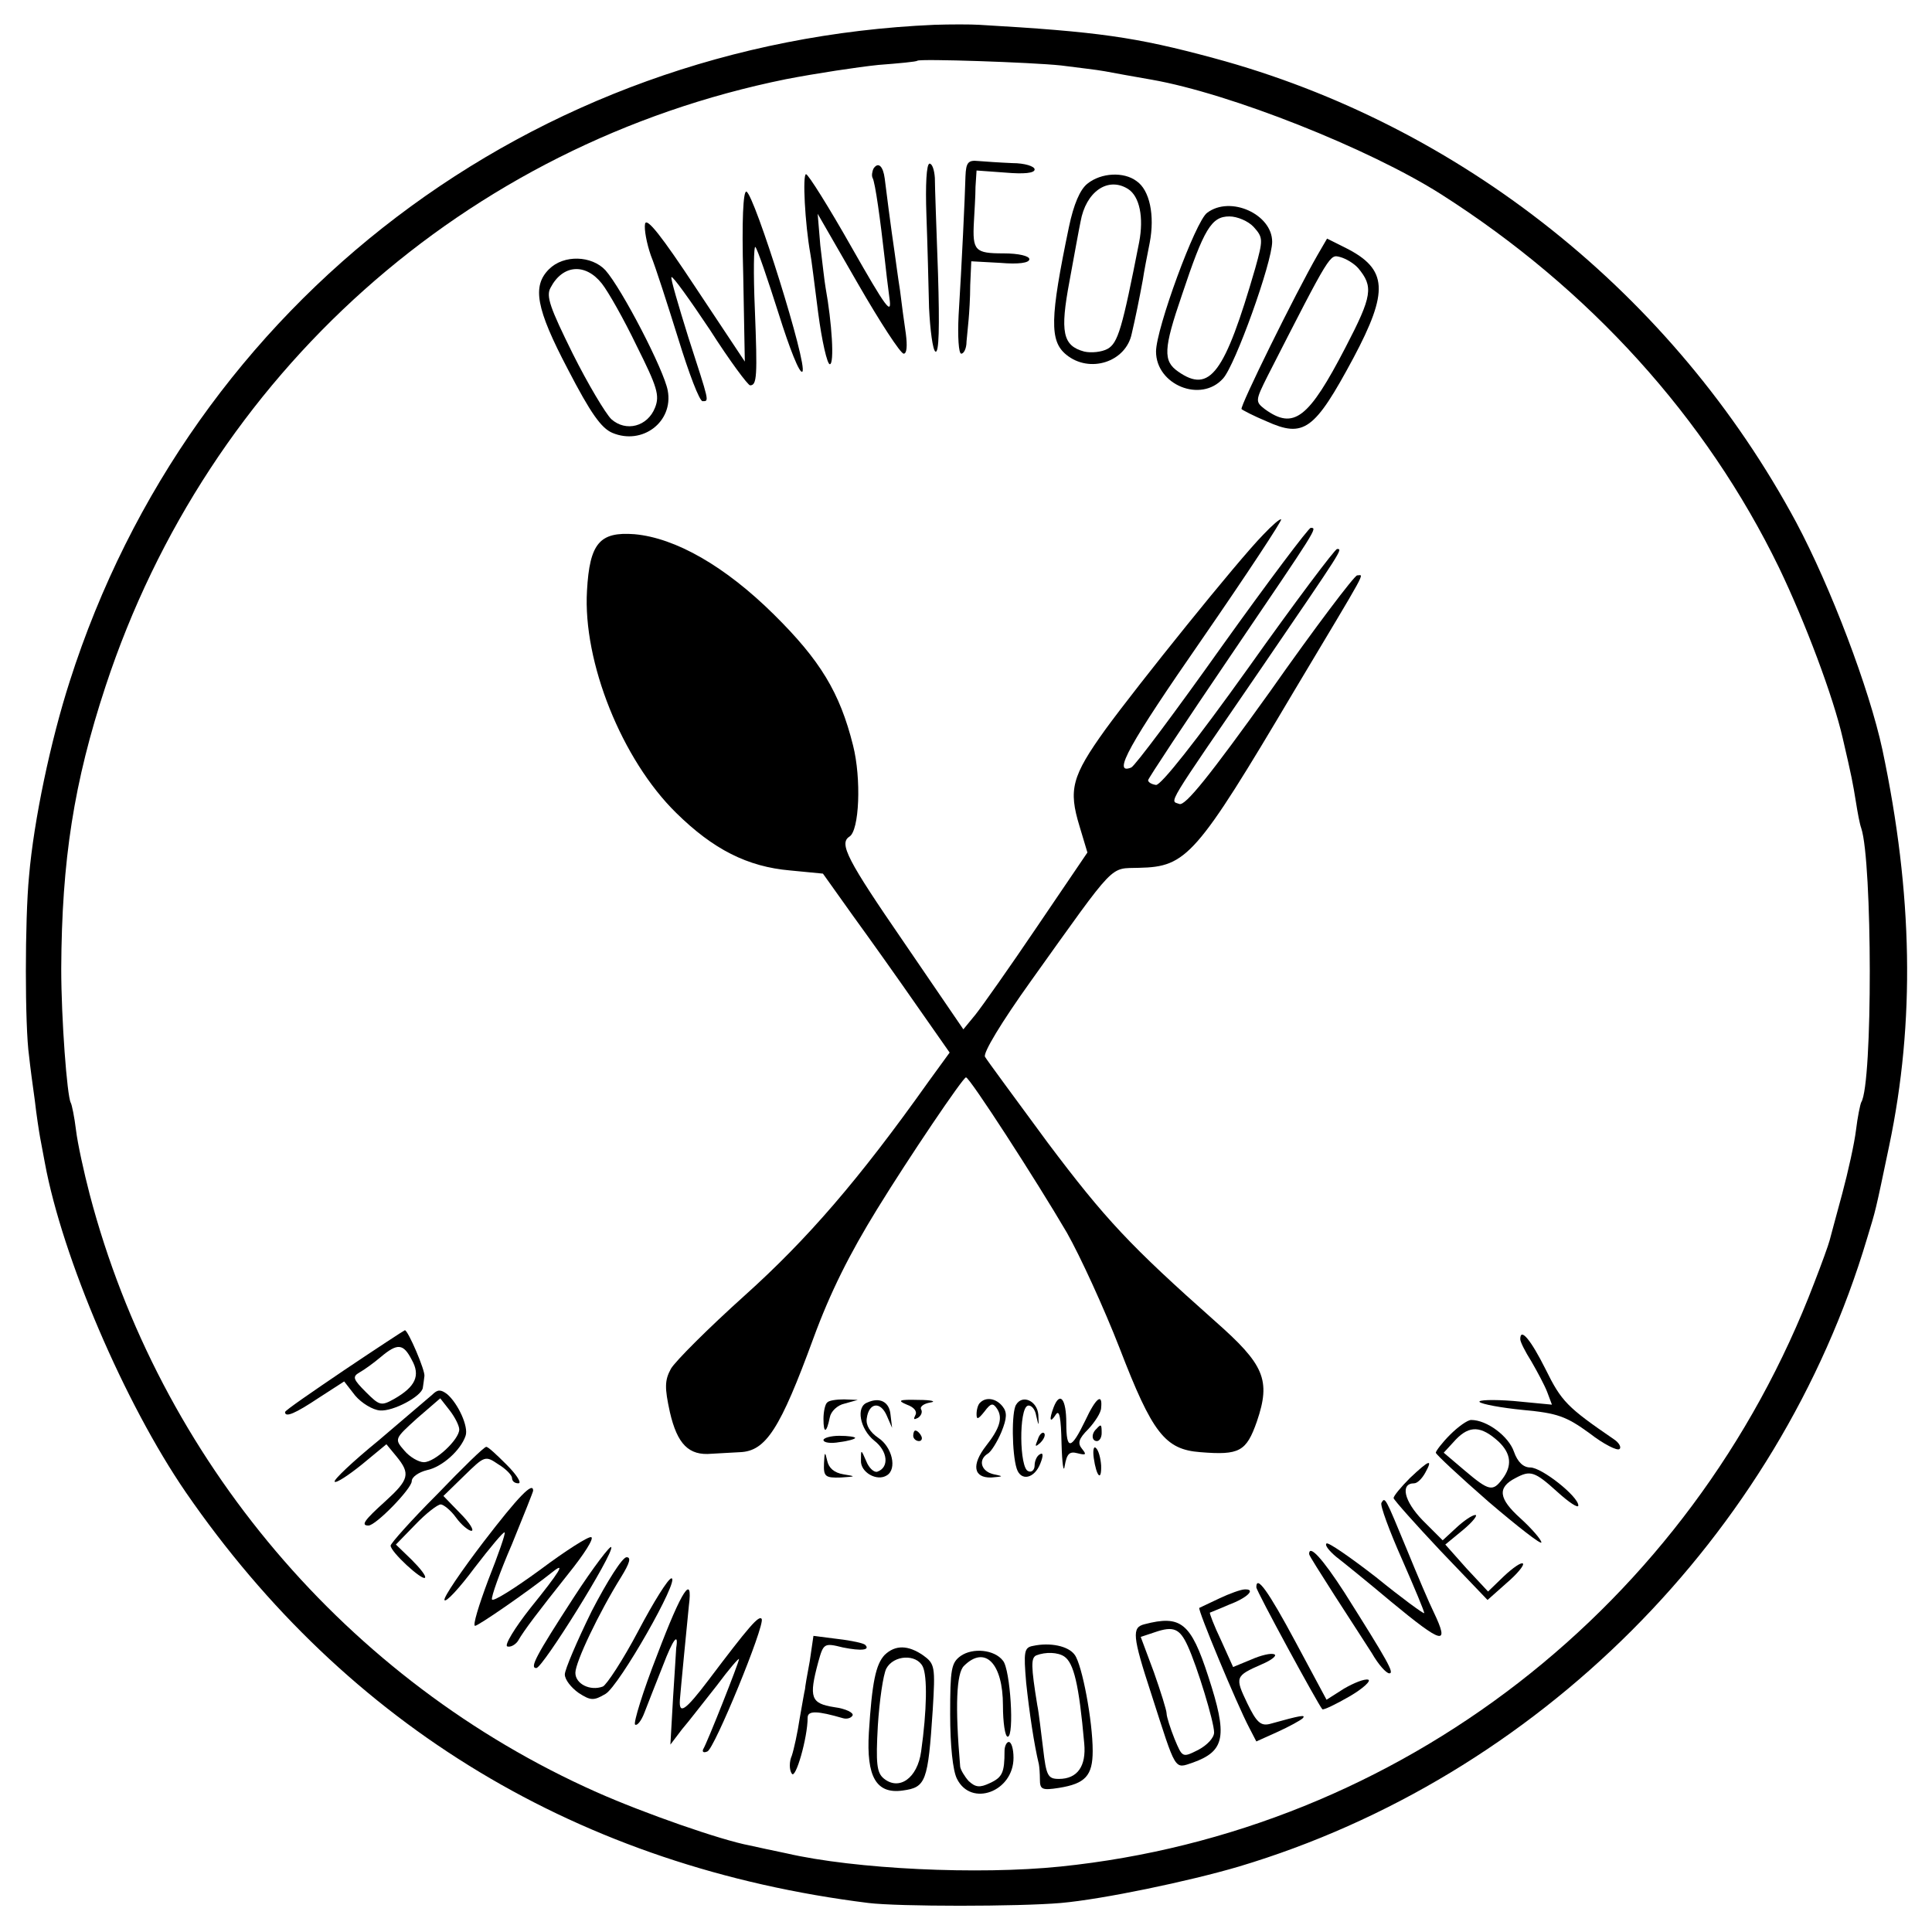
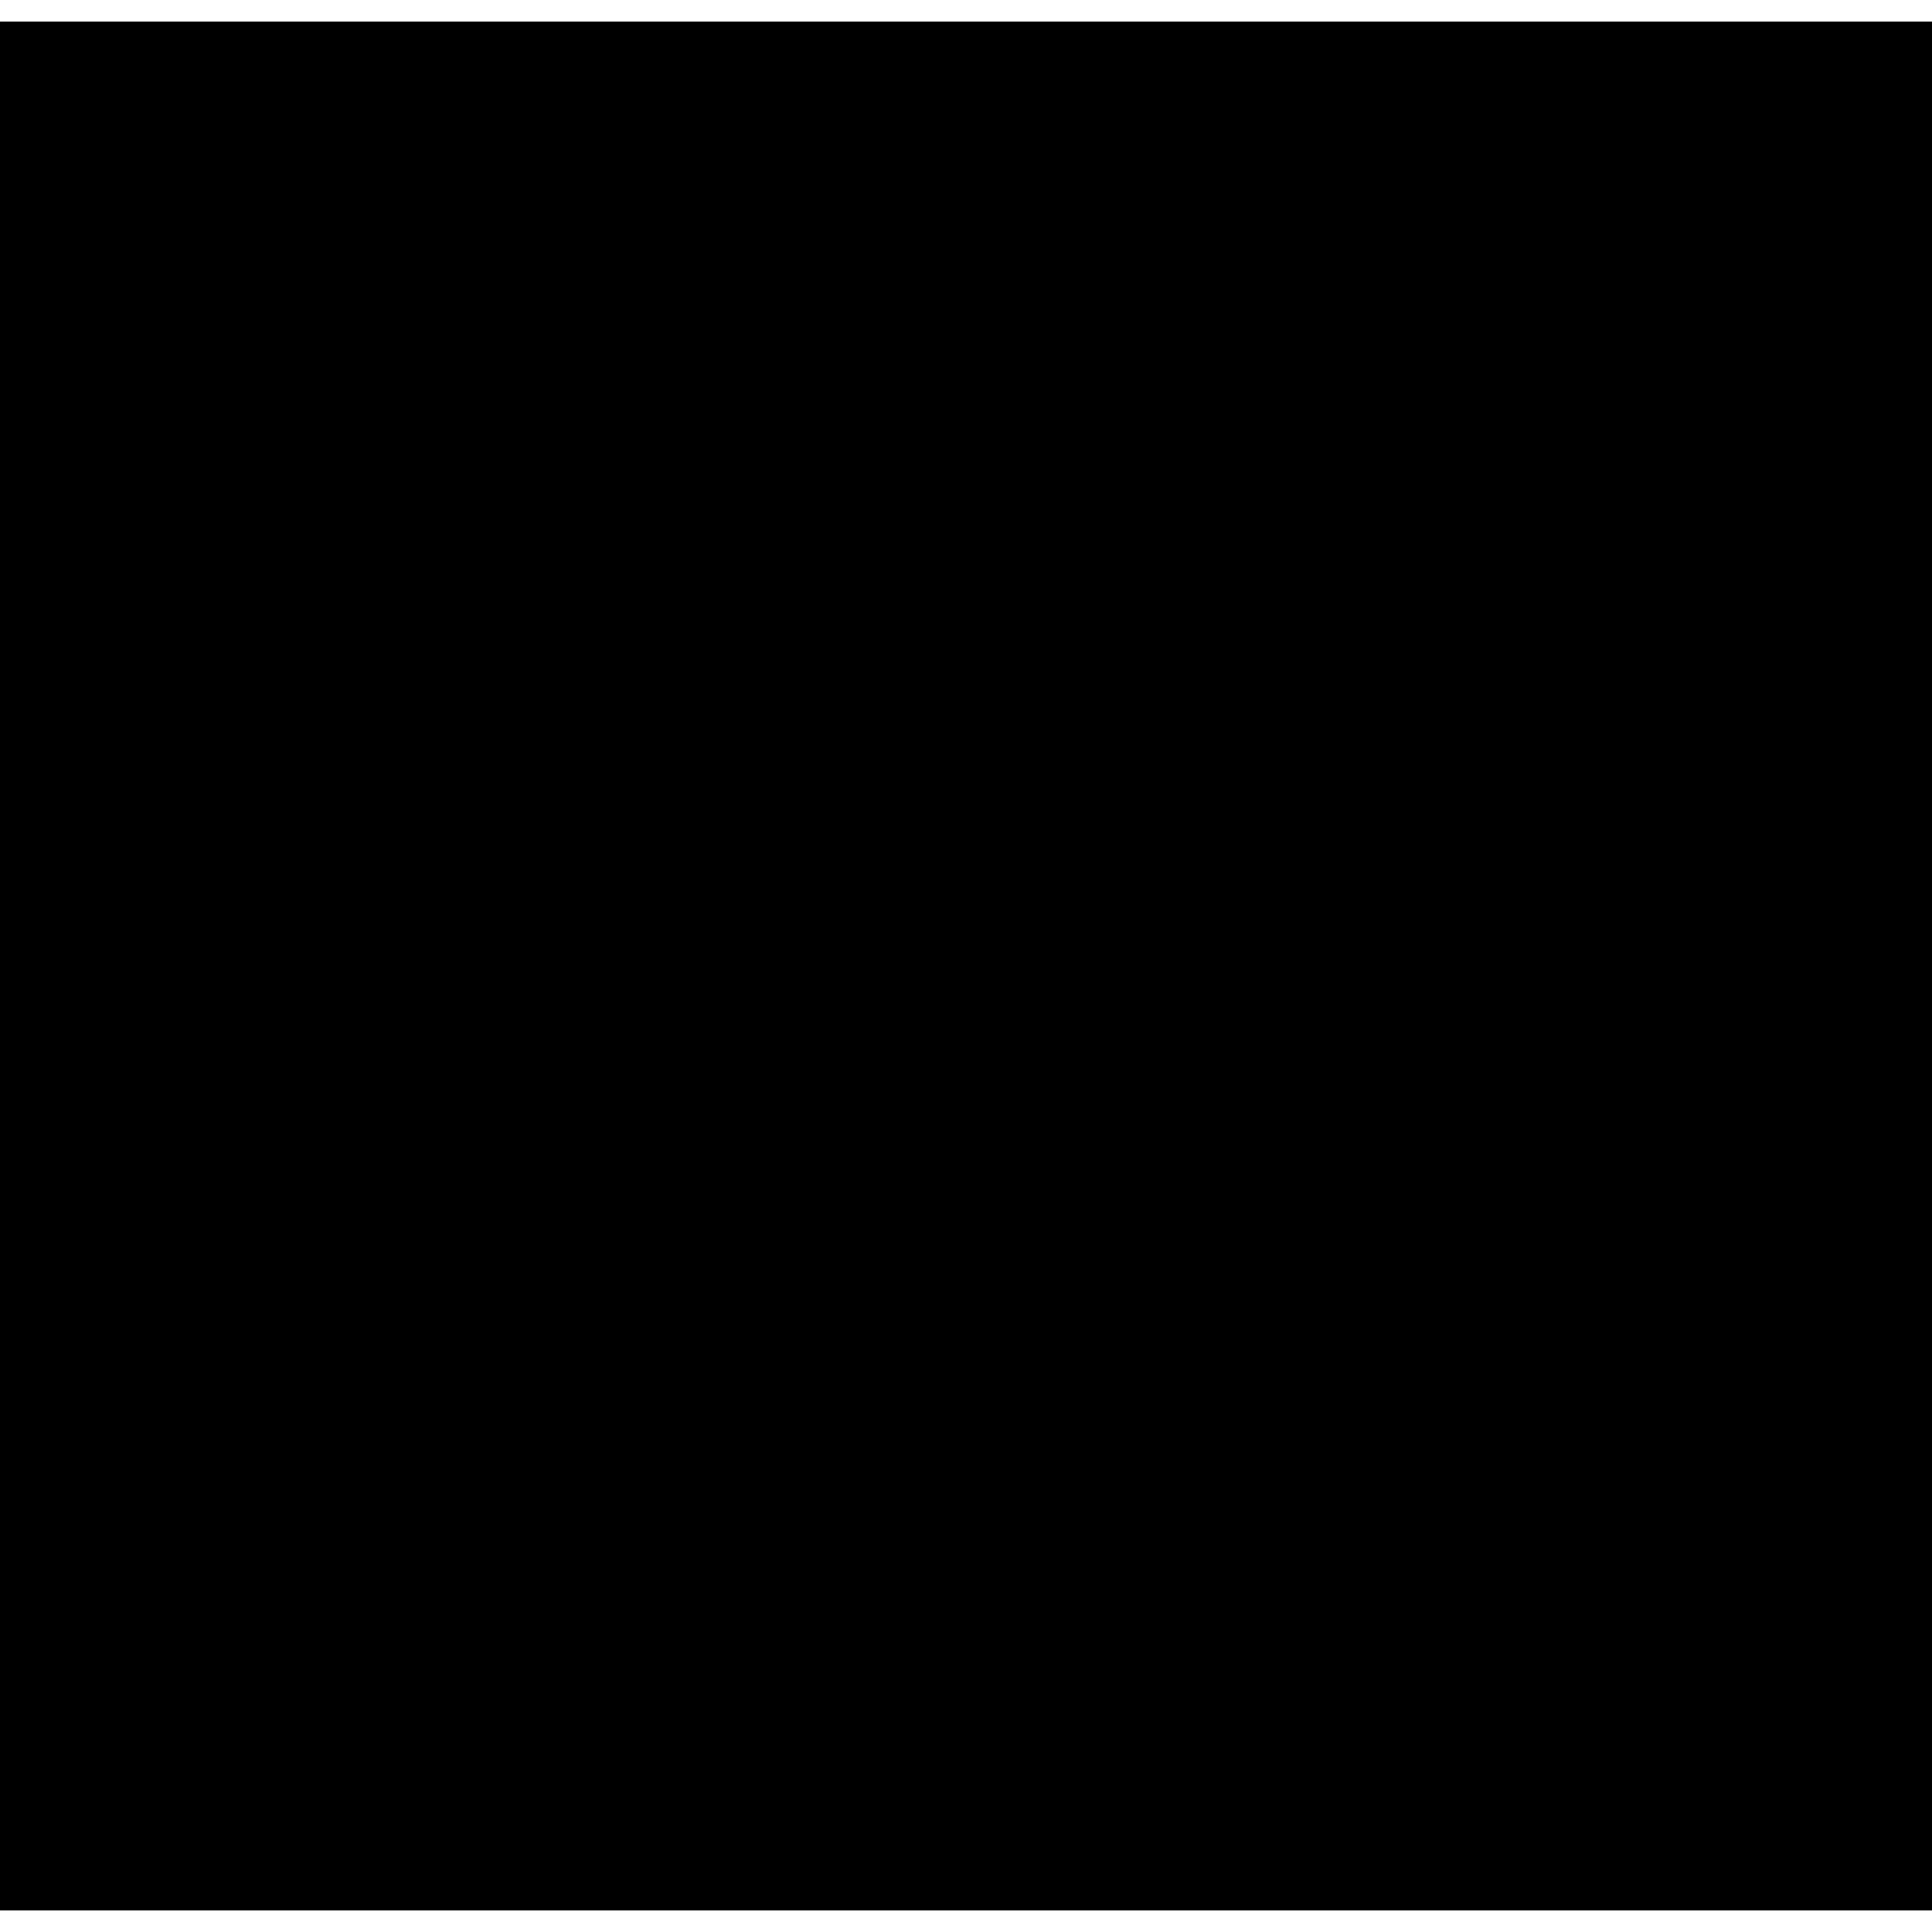
- <svg xmlns="http://www.w3.org/2000/svg" version="1.0" width="366pt" height="366pt" viewBox="0 0 366 366" preserveAspectRatio="xMidYMid meet">
-   <g transform="translate(0,366) scale(0.1,-0.1)" fill="#000000" stroke="none">
-     <path d="M1770 3613 c-762 -33 -1408 -523 -1638 -1244 -36 -112 -68 -263 -77 -369 -8 -82 -8 -284 0 -340 2 -19 7 -57 11 -85 3 -27 8 -59 10 -70 2 -11 6 -32 9 -48 33 -179 151 -455 267 -624 306 -444 747 -710 1293 -778 57 -7 284 -7 365 0 79 7 242 41 337 69 565 169 1022 626 1190 1190 17 56 15 47 42 176 49 234 45 476 -13 750 -25 116 -98 308 -163 430 -232 432 -636 754 -1104 880 -148 40 -219 50 -444 63 -16 1 -55 1 -85 0z m240 -77 c30 -4 67 -8 83 -11 15 -3 55 -10 89 -16 148 -26 411 -130 548 -217 281 -179 502 -423 640 -707 50 -104 103 -245 121 -324 17 -73 19 -84 25 -121 3 -19 7 -41 10 -49 21 -63 22 -484 0 -519 -2 -4 -7 -28 -10 -53 -3 -25 -15 -79 -26 -120 -11 -41 -22 -81 -24 -89 -2 -8 -15 -44 -29 -80 -233 -612 -785 -1040 -1428 -1106 -156 -16 -389 -5 -519 25 -25 5 -56 12 -70 15 -54 10 -200 61 -290 101 -472 210 -828 630 -960 1132 -11 42 -23 97 -26 122 -3 25 -8 49 -10 52 -7 13 -18 159 -18 254 1 206 24 353 84 535 195 592 682 1027 1289 1150 57 11 136 23 175 27 39 3 72 6 74 8 5 4 215 -3 272 -9z" />
-     <path d="M1829 3326 c-1 -39 -7 -167 -13 -263 -2 -40 0 -73 5 -73 5 0 10 10 10 23 1 12 3 31 4 42 1 11 3 40 3 65 l2 45 55 -3 c35 -3 55 0 55 7 0 6 -20 11 -49 11 -54 0 -59 5 -56 60 1 19 3 49 3 66 l2 31 55 -4 c35 -3 55 -1 55 6 0 6 -19 12 -42 12 -24 1 -53 3 -65 4 -19 2 -23 -3 -24 -29z" />
-     <path d="M1655 3341 c-3 -6 -4 -14 -2 -18 5 -8 15 -82 23 -153 2 -19 6 -53 9 -75 5 -34 -6 -19 -72 97 -43 76 -82 138 -86 138 -7 0 -2 -94 8 -150 2 -9 8 -59 15 -113 7 -53 17 -97 22 -97 9 0 4 79 -8 145 -2 11 -6 47 -10 80 l-5 60 76 -132 c42 -73 81 -133 87 -133 6 0 7 15 4 38 -3 20 -8 57 -11 82 -4 25 -8 56 -10 70 -7 47 -17 125 -19 142 -3 23 -12 32 -21 19z" />
-     <path d="M1755 3253 c2 -54 4 -133 5 -176 2 -42 7 -80 12 -83 7 -4 8 47 5 147 -3 85 -6 166 -6 182 -1 15 -5 27 -10 27 -6 0 -8 -41 -6 -97z" />
-     <path d="M2060 3312 c-14 -11 -26 -39 -35 -82 -36 -173 -37 -216 -5 -242 44 -36 113 -14 124 40 7 30 14 64 21 102 2 14 8 45 13 70 10 52 0 100 -25 117 -24 18 -67 16 -93 -5z m77 -10 c22 -14 30 -54 21 -101 -32 -163 -40 -191 -60 -202 -11 -6 -31 -8 -44 -5 -41 11 -46 37 -28 133 9 49 18 99 21 113 10 57 52 86 90 62z" />
-     <path d="M1408 3138 l3 -163 -93 140 c-64 97 -93 134 -96 121 -2 -10 3 -37 11 -60 9 -22 32 -94 52 -158 20 -65 40 -118 46 -118 13 0 13 -3 -27 121 -19 61 -34 112 -32 114 2 3 35 -43 73 -100 37 -58 72 -105 76 -105 13 0 14 17 9 144 -3 69 -2 122 1 118 4 -4 23 -60 44 -126 21 -67 40 -115 45 -110 11 11 -91 336 -106 341 -6 2 -9 -54 -6 -159z" />
-     <path d="M2287 3257 c-22 -15 -97 -220 -97 -263 0 -63 85 -98 127 -51 23 25 93 220 93 259 0 52 -79 88 -123 55z m88 -27 c18 -20 18 -24 3 -78 -58 -200 -86 -238 -146 -196 -29 20 -28 43 7 145 42 126 56 149 90 149 15 0 36 -9 46 -20z" />
-     <path d="M2496 3177 c-42 -73 -148 -288 -144 -292 2 -2 23 -13 47 -23 71 -32 91 -18 165 120 67 126 65 168 -14 208 l-36 18 -18 -31z m77 -25 c29 -35 27 -52 -24 -150 -70 -135 -98 -157 -153 -117 -18 14 -18 16 5 62 121 237 118 231 138 226 11 -3 26 -12 34 -21z" />
-     <path d="M1040 3150 c-32 -32 -25 -74 36 -190 43 -83 63 -111 84 -120 57 -24 116 21 105 80 -7 39 -87 193 -118 228 -26 28 -79 30 -107 2z m100 -27 c12 -15 42 -68 66 -118 39 -78 44 -94 35 -117 -14 -36 -55 -47 -83 -22 -11 11 -44 66 -73 124 -43 87 -51 109 -42 125 23 44 66 47 97 8z" />
-     <path d="M2393 2647 c-49 -50 -237 -284 -299 -369 -64 -89 -70 -114 -49 -183 l15 -50 -95 -140 c-52 -77 -105 -152 -117 -167 l-23 -28 -112 164 c-108 157 -124 188 -104 201 19 11 23 110 7 173 -25 100 -62 161 -150 248 -92 91 -186 145 -264 152 -66 5 -85 -17 -90 -107 -8 -135 66 -320 169 -421 70 -69 135 -102 216 -109 l62 -6 57 -80 c32 -44 86 -120 120 -169 l63 -90 -40 -55 c-132 -186 -230 -299 -348 -405 -69 -62 -132 -125 -140 -139 -12 -22 -12 -36 -2 -82 14 -61 36 -83 79 -79 15 1 39 2 54 3 49 2 76 44 139 216 32 87 68 159 121 245 59 96 163 250 168 249 7 0 133 -195 191 -294 25 -44 70 -142 100 -219 62 -161 86 -192 153 -197 74 -6 87 1 107 58 27 79 14 108 -79 190 -161 143 -208 193 -317 338 -61 83 -115 156 -119 163 -4 7 30 64 88 145 163 228 147 211 204 213 90 2 108 22 293 334 144 241 133 220 120 220 -5 0 -80 -99 -165 -220 -114 -159 -161 -218 -172 -213 -18 7 -29 -12 156 258 155 227 154 225 143 225 -4 0 -80 -101 -168 -225 -100 -140 -166 -223 -175 -222 -8 1 -15 5 -15 9 0 3 70 109 155 234 167 246 166 244 153 244 -4 0 -80 -101 -168 -224 -88 -124 -165 -227 -172 -230 -37 -15 -4 44 134 243 85 123 152 225 150 227 -2 2 -17 -11 -34 -29z" />
-     <path d="M653 1065 c-62 -42 -113 -77 -113 -80 0 -11 19 -3 64 27 l48 31 21 -27 c12 -14 33 -27 47 -28 25 -2 79 27 81 43 1 5 2 15 3 22 2 10 -31 87 -37 87 -1 0 -53 -34 -114 -75z m127 19 c17 -30 7 -51 -33 -74 -25 -14 -28 -13 -54 13 -24 24 -26 29 -12 37 9 5 27 18 40 29 32 27 43 26 59 -5z" />
-     <path d="M2880 1123 c0 -5 9 -23 21 -42 11 -19 25 -45 30 -58 l9 -24 -73 7 c-39 3 -68 2 -64 -2 4 -4 41 -11 82 -15 65 -6 82 -12 126 -44 27 -21 53 -34 57 -30 4 3 -1 12 -10 18 -89 61 -100 72 -130 133 -28 56 -48 80 -48 57z" />
-     <path d="M819 1018 c-8 -7 -54 -46 -102 -87 -49 -40 -86 -75 -83 -78 3 -3 26 12 52 33 l46 38 19 -23 c27 -33 24 -44 -21 -85 -40 -36 -47 -46 -32 -46 14 0 82 70 82 84 0 8 13 17 29 21 29 6 64 38 73 65 6 17 -14 61 -35 79 -12 9 -18 9 -28 -1z m51 -66 c0 -19 -46 -62 -67 -62 -10 0 -27 10 -37 22 -19 22 -19 22 24 61 l44 38 18 -23 c10 -13 18 -29 18 -36z" />
-     <path d="M1567 1003 c-4 -3 -7 -18 -7 -31 0 -29 6 -27 12 3 2 11 14 23 28 26 l25 7 -26 1 c-14 0 -29 -2 -32 -6z" />
-     <path d="M1643 1003 c-22 -8 -14 -50 13 -72 26 -20 29 -51 6 -59 -6 -2 -16 7 -21 20 -10 23 -10 23 -10 1 -1 -22 30 -40 49 -28 20 12 10 54 -16 71 -16 11 -24 24 -22 37 4 30 26 33 38 5 l10 -23 -3 25 c-2 24 -20 34 -44 23z" />
-     <path d="M1718 999 c14 -5 20 -13 16 -20 -4 -8 -3 -9 5 -5 6 4 9 11 6 16 -3 5 5 11 17 13 13 2 3 5 -22 5 -37 1 -41 -1 -22 -9z" />
-     <path d="M1857 1003 c-4 -3 -7 -13 -7 -22 0 -11 3 -10 15 5 12 16 16 17 24 5 11 -17 5 -37 -21 -70 -28 -36 -24 -61 10 -60 23 2 24 2 5 6 -24 5 -31 27 -12 39 6 3 18 22 26 41 11 27 11 38 2 49 -12 15 -31 18 -42 7z" />
-     <path d="M1925 999 c-9 -13 -8 -93 1 -121 8 -25 34 -19 45 10 6 15 5 21 -1 17 -6 -3 -10 -13 -10 -21 0 -9 -6 -14 -12 -11 -17 5 -18 119 -1 124 6 2 14 -6 16 -19 5 -21 5 -21 4 2 -2 26 -30 39 -42 19z" />
-     <path d="M1996 994 c-9 -24 -7 -31 4 -14 7 11 10 -6 11 -55 1 -38 4 -57 6 -42 4 23 9 28 24 24 16 -4 18 -3 9 8 -9 11 -7 19 12 38 12 13 24 31 24 40 3 29 -10 19 -30 -24 -27 -56 -36 -57 -36 -5 0 46 -12 61 -24 30z" />
-     <path d="M2747 942 c-15 -15 -27 -31 -27 -34 0 -3 45 -45 100 -93 55 -47 100 -82 100 -77 0 5 -18 26 -40 46 -41 37 -44 58 -9 76 28 15 36 13 79 -26 22 -20 40 -32 40 -26 0 17 -69 72 -91 72 -13 0 -24 10 -31 30 -10 29 -51 60 -81 60 -7 0 -25 -13 -40 -28z m92 -13 c24 -23 26 -46 7 -71 -18 -24 -25 -23 -71 16 l-40 34 23 25 c26 27 48 26 81 -4z" />
-     <path d="M2077 953 c-10 -9 -9 -23 1 -23 5 0 9 7 9 15 0 17 -1 18 -10 8z" />
-     <path d="M1730 940 c0 -5 5 -10 11 -10 5 0 7 5 4 10 -3 6 -8 10 -11 10 -2 0 -4 -4 -4 -10z" />
-     <path d="M1966 933 c-6 -14 -5 -15 5 -6 7 7 10 15 7 18 -3 3 -9 -2 -12 -12z" />
-     <path d="M1560 932 c0 -5 14 -7 30 -4 17 2 30 6 30 8 0 2 -13 4 -30 4 -16 0 -30 -4 -30 -8z" />
-     <path d="M828 829 c-49 -49 -88 -93 -88 -97 0 -12 59 -66 65 -61 3 3 -9 18 -25 34 l-30 29 37 38 c20 21 42 38 48 38 5 0 19 -11 29 -25 10 -14 24 -25 29 -25 6 0 -3 15 -21 33 l-32 33 39 38 c39 38 40 39 65 22 15 -9 26 -21 26 -26 0 -6 5 -10 12 -10 7 0 -3 16 -22 35 -19 19 -36 35 -39 34 -4 0 -45 -40 -93 -90z" />
-     <path d="M2072 898 c5 -35 15 -46 14 -14 -1 14 -5 29 -10 33 -4 4 -6 -4 -4 -19z" />
-     <path d="M1561 888 c-1 -25 2 -28 32 -27 29 2 29 2 5 6 -18 3 -28 12 -31 26 -4 18 -5 17 -6 -5z" />
-     <path d="M2671 860 c-17 -17 -31 -34 -31 -38 1 -4 41 -49 89 -100 l89 -93 36 32 c20 17 34 34 31 37 -3 3 -19 -8 -36 -24 l-30 -29 -41 44 -40 45 34 28 c18 15 28 28 23 28 -6 0 -22 -11 -36 -24 l-26 -24 -38 38 c-35 36 -43 70 -16 70 6 0 15 9 21 20 15 27 8 25 -29 -10z" />
-     <path d="M916 739 c-42 -55 -76 -105 -74 -110 2 -6 28 22 57 61 30 39 55 69 57 67 2 -2 -12 -42 -31 -90 -18 -48 -30 -87 -25 -87 6 0 99 64 148 103 24 19 12 -1 -43 -69 -30 -38 -50 -71 -44 -73 6 -2 15 3 20 10 12 21 38 55 96 128 29 36 49 67 43 69 -5 2 -49 -26 -97 -62 -48 -35 -89 -61 -91 -56 -2 4 15 52 38 105 22 54 40 99 40 101 0 18 -28 -11 -94 -97z" />
-     <path d="M2617 813 c-3 -4 15 -53 39 -107 24 -55 43 -100 42 -102 -2 -1 -43 29 -91 68 -49 38 -91 67 -94 64 -4 -3 5 -14 18 -25 13 -10 60 -48 104 -85 98 -81 112 -85 81 -20 -8 16 -31 70 -51 119 -41 99 -41 100 -48 88z" />
-     <path d="M1087 634 c-72 -111 -84 -134 -71 -134 12 0 147 217 142 229 -1 5 -34 -38 -71 -95z" />
-     <path d="M2480 716 c0 -3 22 -37 48 -78 26 -40 58 -90 71 -110 12 -21 27 -38 33 -38 10 0 -3 23 -85 153 -42 65 -67 92 -67 73z" />
-     <path d="M1121 608 c-28 -57 -51 -111 -51 -120 0 -10 12 -25 26 -35 23 -15 29 -15 51 -2 26 15 142 219 125 219 -6 0 -34 -45 -63 -100 -29 -55 -60 -102 -67 -105 -24 -9 -52 5 -52 26 0 20 44 113 87 182 16 26 19 37 10 37 -8 0 -37 -46 -66 -102z" />
-     <path d="M2380 653 c0 -7 117 -222 125 -231 2 -2 25 9 51 24 26 15 42 30 36 32 -7 2 -27 -6 -46 -17 l-33 -21 -59 110 c-52 97 -74 127 -74 103z" />
-     <path d="M1245 525 c-27 -69 -45 -128 -42 -132 4 -3 12 7 18 23 6 16 22 56 35 89 19 50 30 64 25 33 0 -4 -3 -46 -6 -95 l-5 -88 22 29 c13 15 42 53 66 83 23 31 42 53 42 50 0 -6 -60 -158 -68 -171 -2 -5 1 -7 8 -4 13 4 109 238 103 251 -5 8 -24 -14 -101 -116 -44 -58 -56 -66 -54 -37 1 14 14 149 17 178 8 62 -13 31 -60 -93z" />
-     <path d="M2310 632 c-19 -9 -36 -17 -38 -18 -4 -2 71 -182 94 -226 l14 -27 40 18 c22 10 44 22 48 26 6 7 -2 6 -63 -11 -17 -4 -25 4 -42 39 -24 50 -23 52 27 74 19 8 30 17 24 19 -6 3 -26 -2 -44 -10 l-34 -14 -23 51 c-13 27 -22 51 -21 52 2 1 18 7 36 15 35 13 52 30 30 29 -7 0 -29 -8 -48 -17z" />
-     <path d="M2168 583 c-24 -6 -23 -22 13 -132 48 -149 43 -142 79 -130 61 22 66 50 29 163 -33 102 -52 117 -121 99z m82 -41 c18 -39 50 -144 50 -164 0 -10 -13 -24 -30 -33 -30 -15 -30 -15 -45 21 -8 20 -15 42 -15 48 0 6 -11 41 -24 78 l-25 67 27 9 c35 12 47 7 62 -26z" />
-     <path d="M1534 513 c-5 -26 -9 -50 -9 -53 -1 -3 -5 -27 -10 -55 -4 -27 -11 -59 -15 -71 -5 -11 -5 -27 0 -34 7 -12 30 68 30 106 0 14 19 13 67 -1 7 -2 15 0 18 5 3 5 -12 13 -35 16 -44 7 -48 18 -30 85 10 36 11 37 47 28 35 -7 52 -5 42 5 -3 3 -25 8 -51 11 l-47 6 -7 -48z" />
-     <path d="M1957 542 c-17 -3 -18 -11 -13 -70 6 -56 15 -117 24 -154 1 -5 2 -18 2 -29 0 -19 4 -21 36 -16 50 8 64 23 64 70 0 57 -20 163 -34 182 -12 17 -47 24 -79 17z m59 -20 c18 -12 28 -52 38 -165 4 -43 -13 -67 -48 -67 -21 0 -24 6 -30 58 -4 31 -8 68 -11 82 -12 74 -12 89 -2 94 18 7 41 6 53 -2z" />
-     <path d="M1676 525 c-17 -18 -24 -52 -30 -147 -5 -84 14 -117 64 -110 44 6 48 16 57 153 5 82 4 87 -18 103 -29 20 -53 20 -73 1z m72 -22 c9 -18 8 -83 -3 -161 -7 -51 -42 -75 -71 -51 -13 11 -15 28 -11 100 3 47 10 96 16 108 14 26 57 28 69 4z" />
-     <path d="M1820 523 c-18 -13 -20 -25 -20 -111 0 -58 5 -107 13 -122 27 -54 107 -24 107 40 0 17 -4 30 -9 30 -4 0 -8 -8 -8 -17 0 -41 -4 -50 -28 -61 -19 -9 -27 -8 -40 4 -8 9 -15 21 -16 27 -10 116 -7 177 7 191 40 40 74 5 74 -75 0 -32 4 -59 9 -59 13 0 5 128 -9 144 -16 21 -57 25 -80 9z" />
+ <svg xmlns="http://www.w3.org/2000/svg" version="1.0" width="448pt" height="448pt" viewBox="0 0 448 448" preserveAspectRatio="xMidYMid meet">
+   <g transform="translate(0,448) scale(0.1,-0.1)" fill="#000000" stroke="none">
+     <path d="M0 2240 l0 -2190 2240 0 2240 0 0 2190 0 2190 -2240 0 -2240 0 0 -2190z" />
  </g>
</svg>
